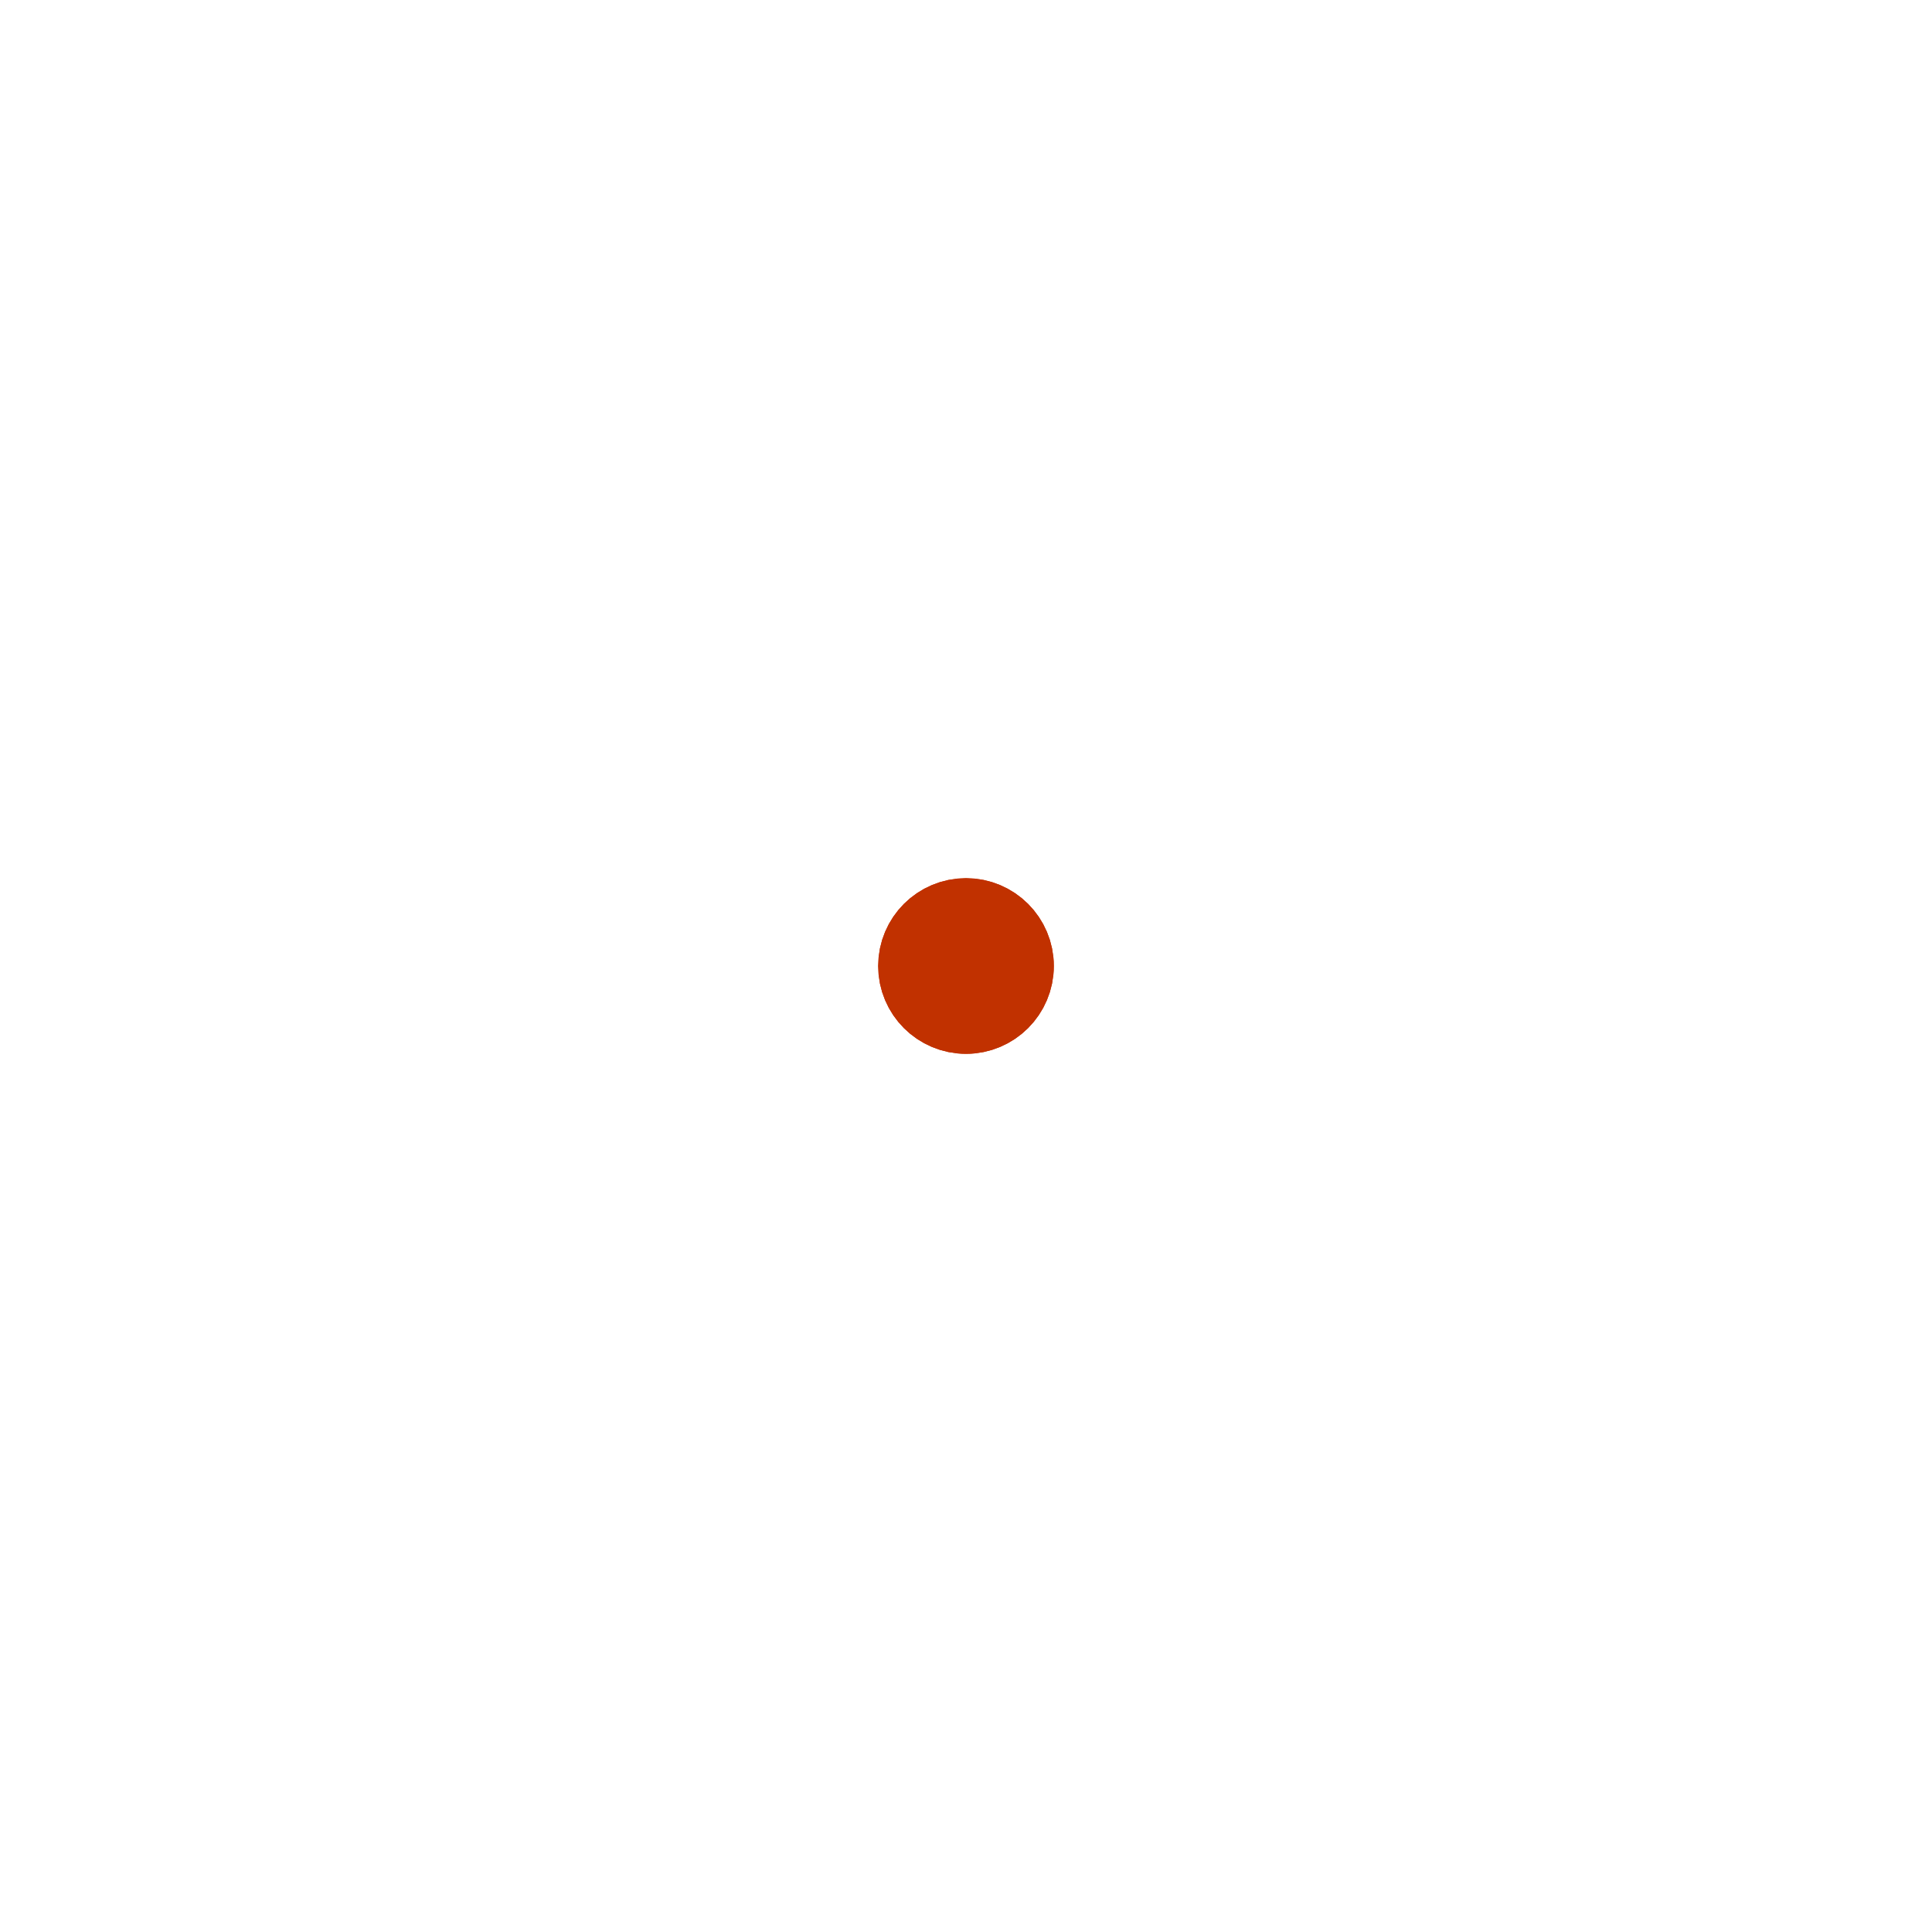
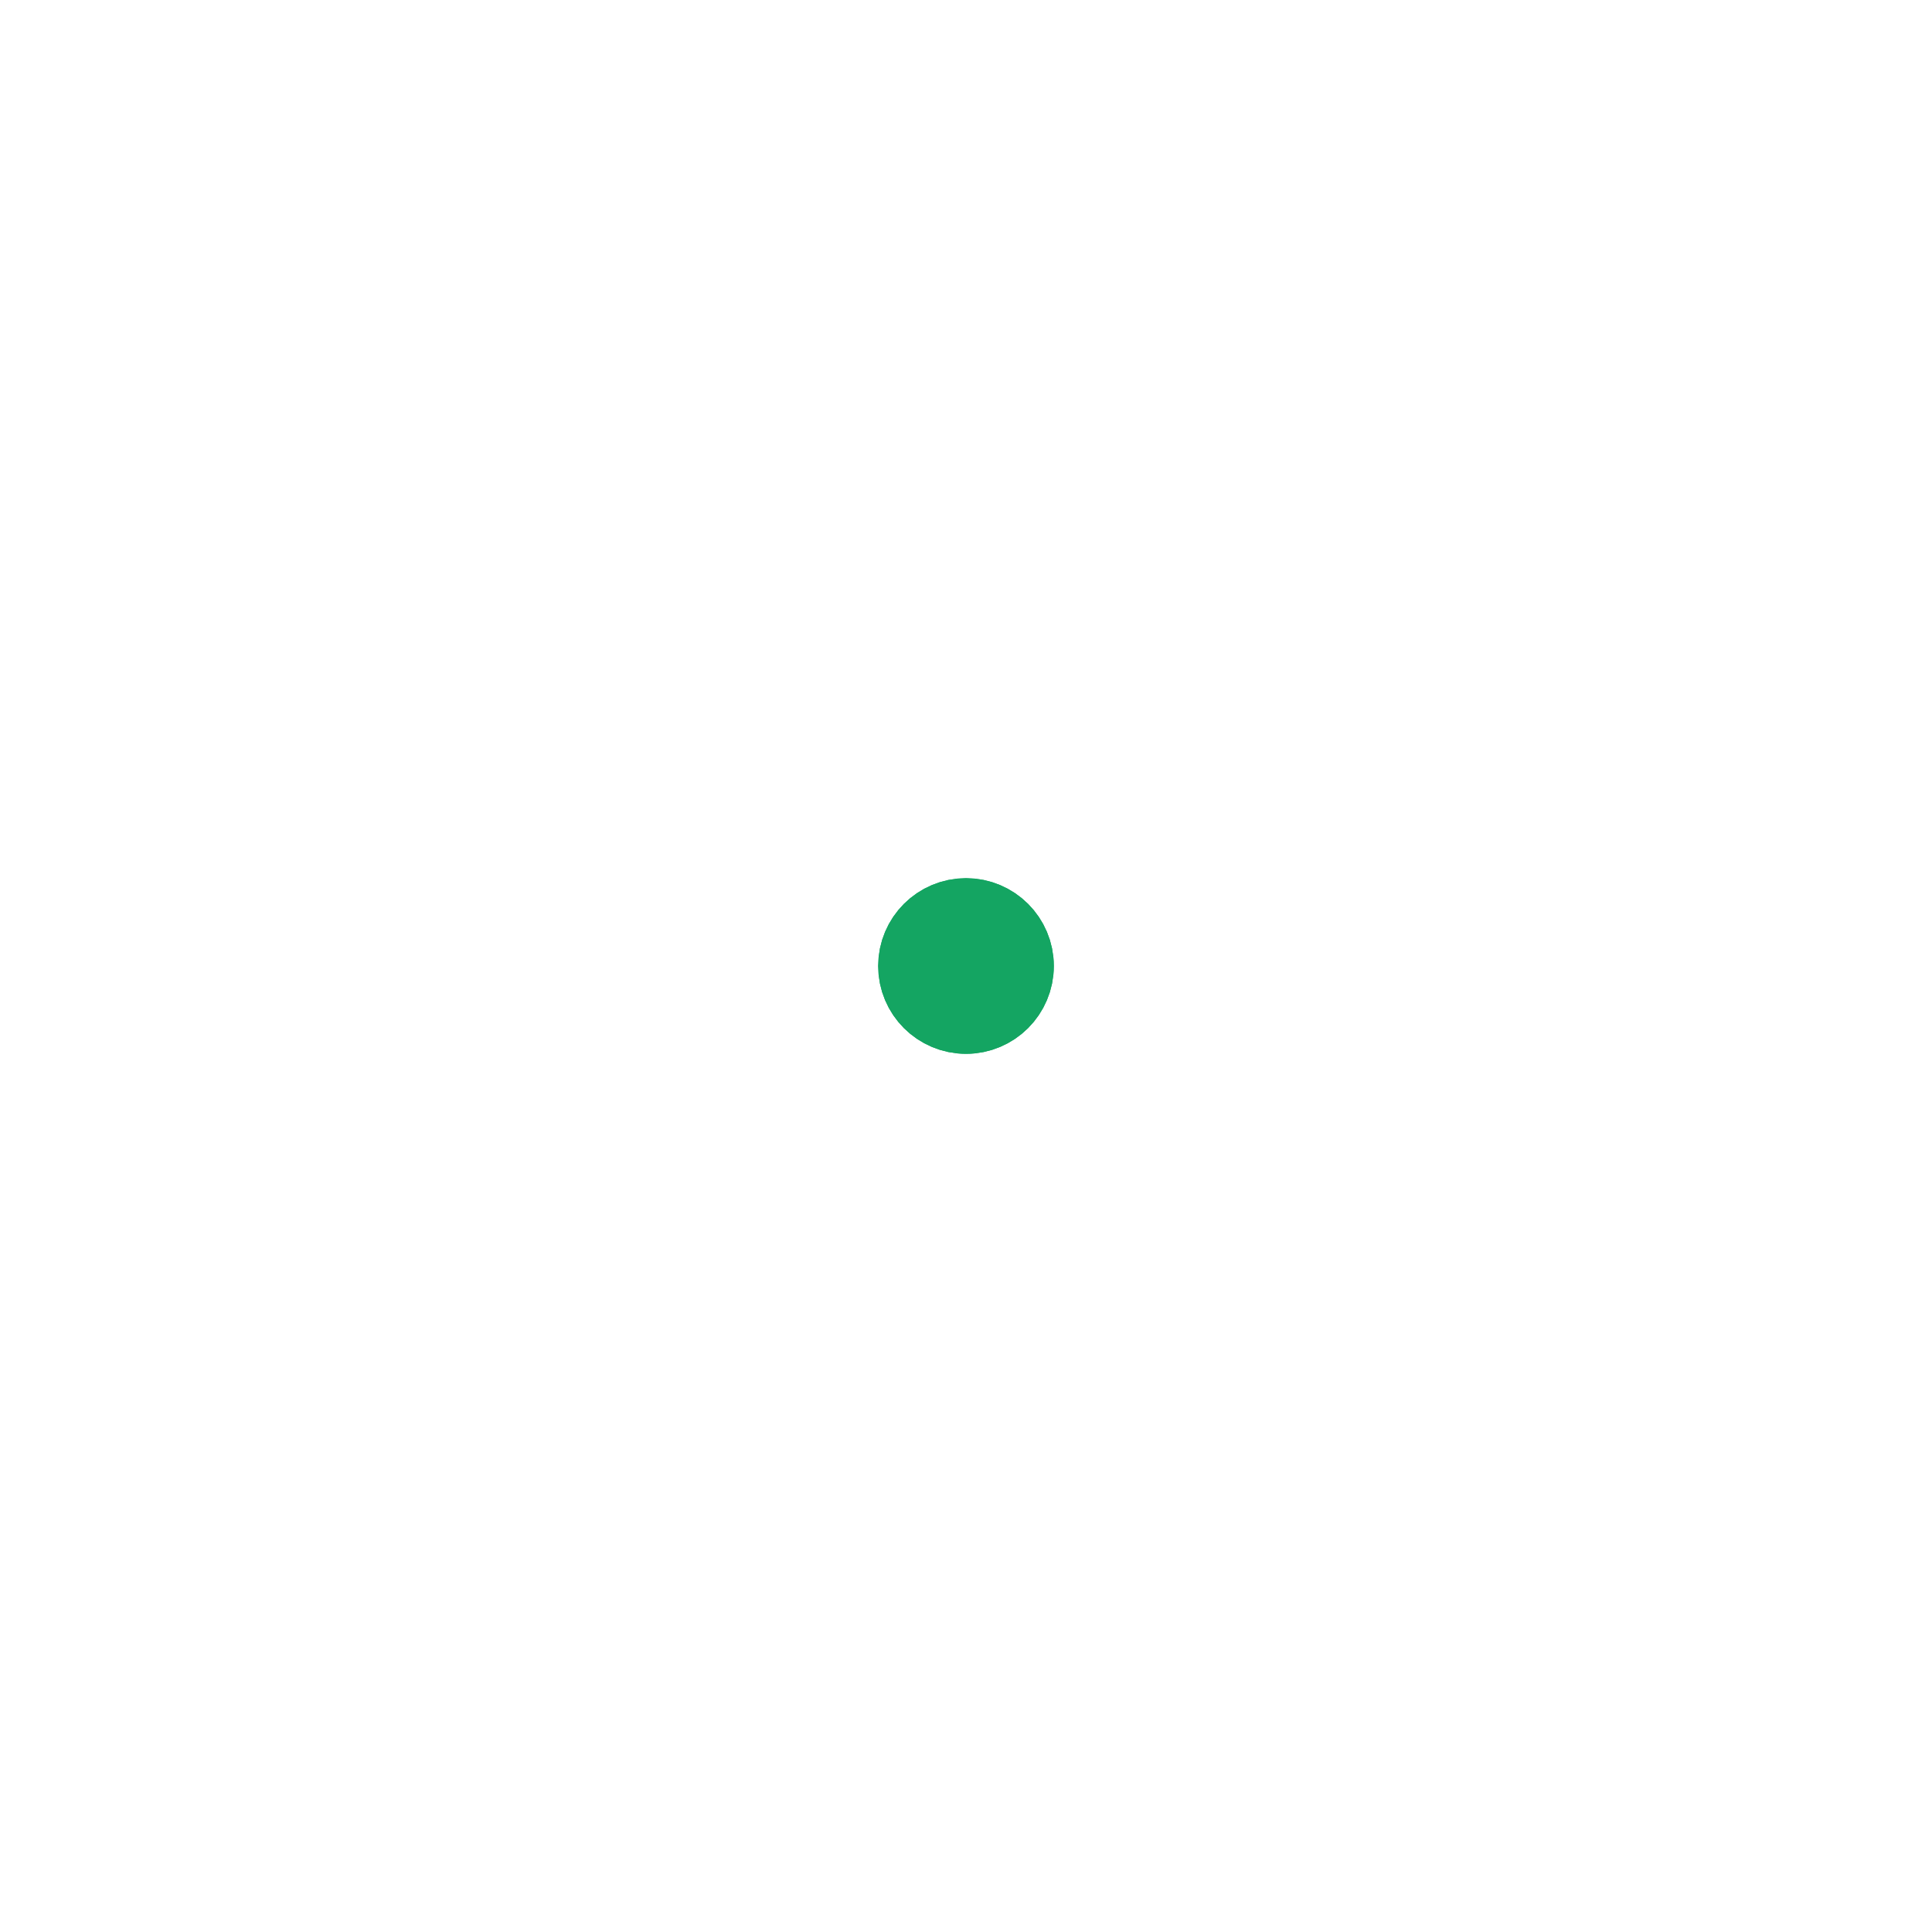
- <svg xmlns="http://www.w3.org/2000/svg" fill="#C13100" width="44" height="44" viewBox="0 0 44 44" stroke="#C13100">
+ <svg xmlns="http://www.w3.org/2000/svg" fill="#14A562" width="44" height="44" viewBox="0 0 44 44" stroke="#14A562">
  <g fill="none" fill-rule="evenodd" stroke-width="2">
    <circle cx="22" cy="22" r="1">
      <animate attributeName="r" begin="0s" dur="1.8s" values="1; 20" calcMode="spline" keyTimes="0; 1" keySplines="0.165, 0.84, 0.44, 1" repeatCount="indefinite" />
      <animate attributeName="stroke-opacity" begin="0s" dur="1.8s" values="1; 0" calcMode="spline" keyTimes="0; 1" keySplines="0.3, 0.61, 0.355, 1" repeatCount="indefinite" />
    </circle>
    <circle cx="22" cy="22" r="1">
      <animate attributeName="r" begin="-0.9s" dur="1.8s" values="1; 20" calcMode="spline" keyTimes="0; 1" keySplines="0.165, 0.84, 0.44, 1" repeatCount="indefinite" />
      <animate attributeName="stroke-opacity" begin="-0.9s" dur="1.8s" values="1; 0" calcMode="spline" keyTimes="0; 1" keySplines="0.3, 0.61, 0.355, 1" repeatCount="indefinite" />
    </circle>
  </g>
</svg>
